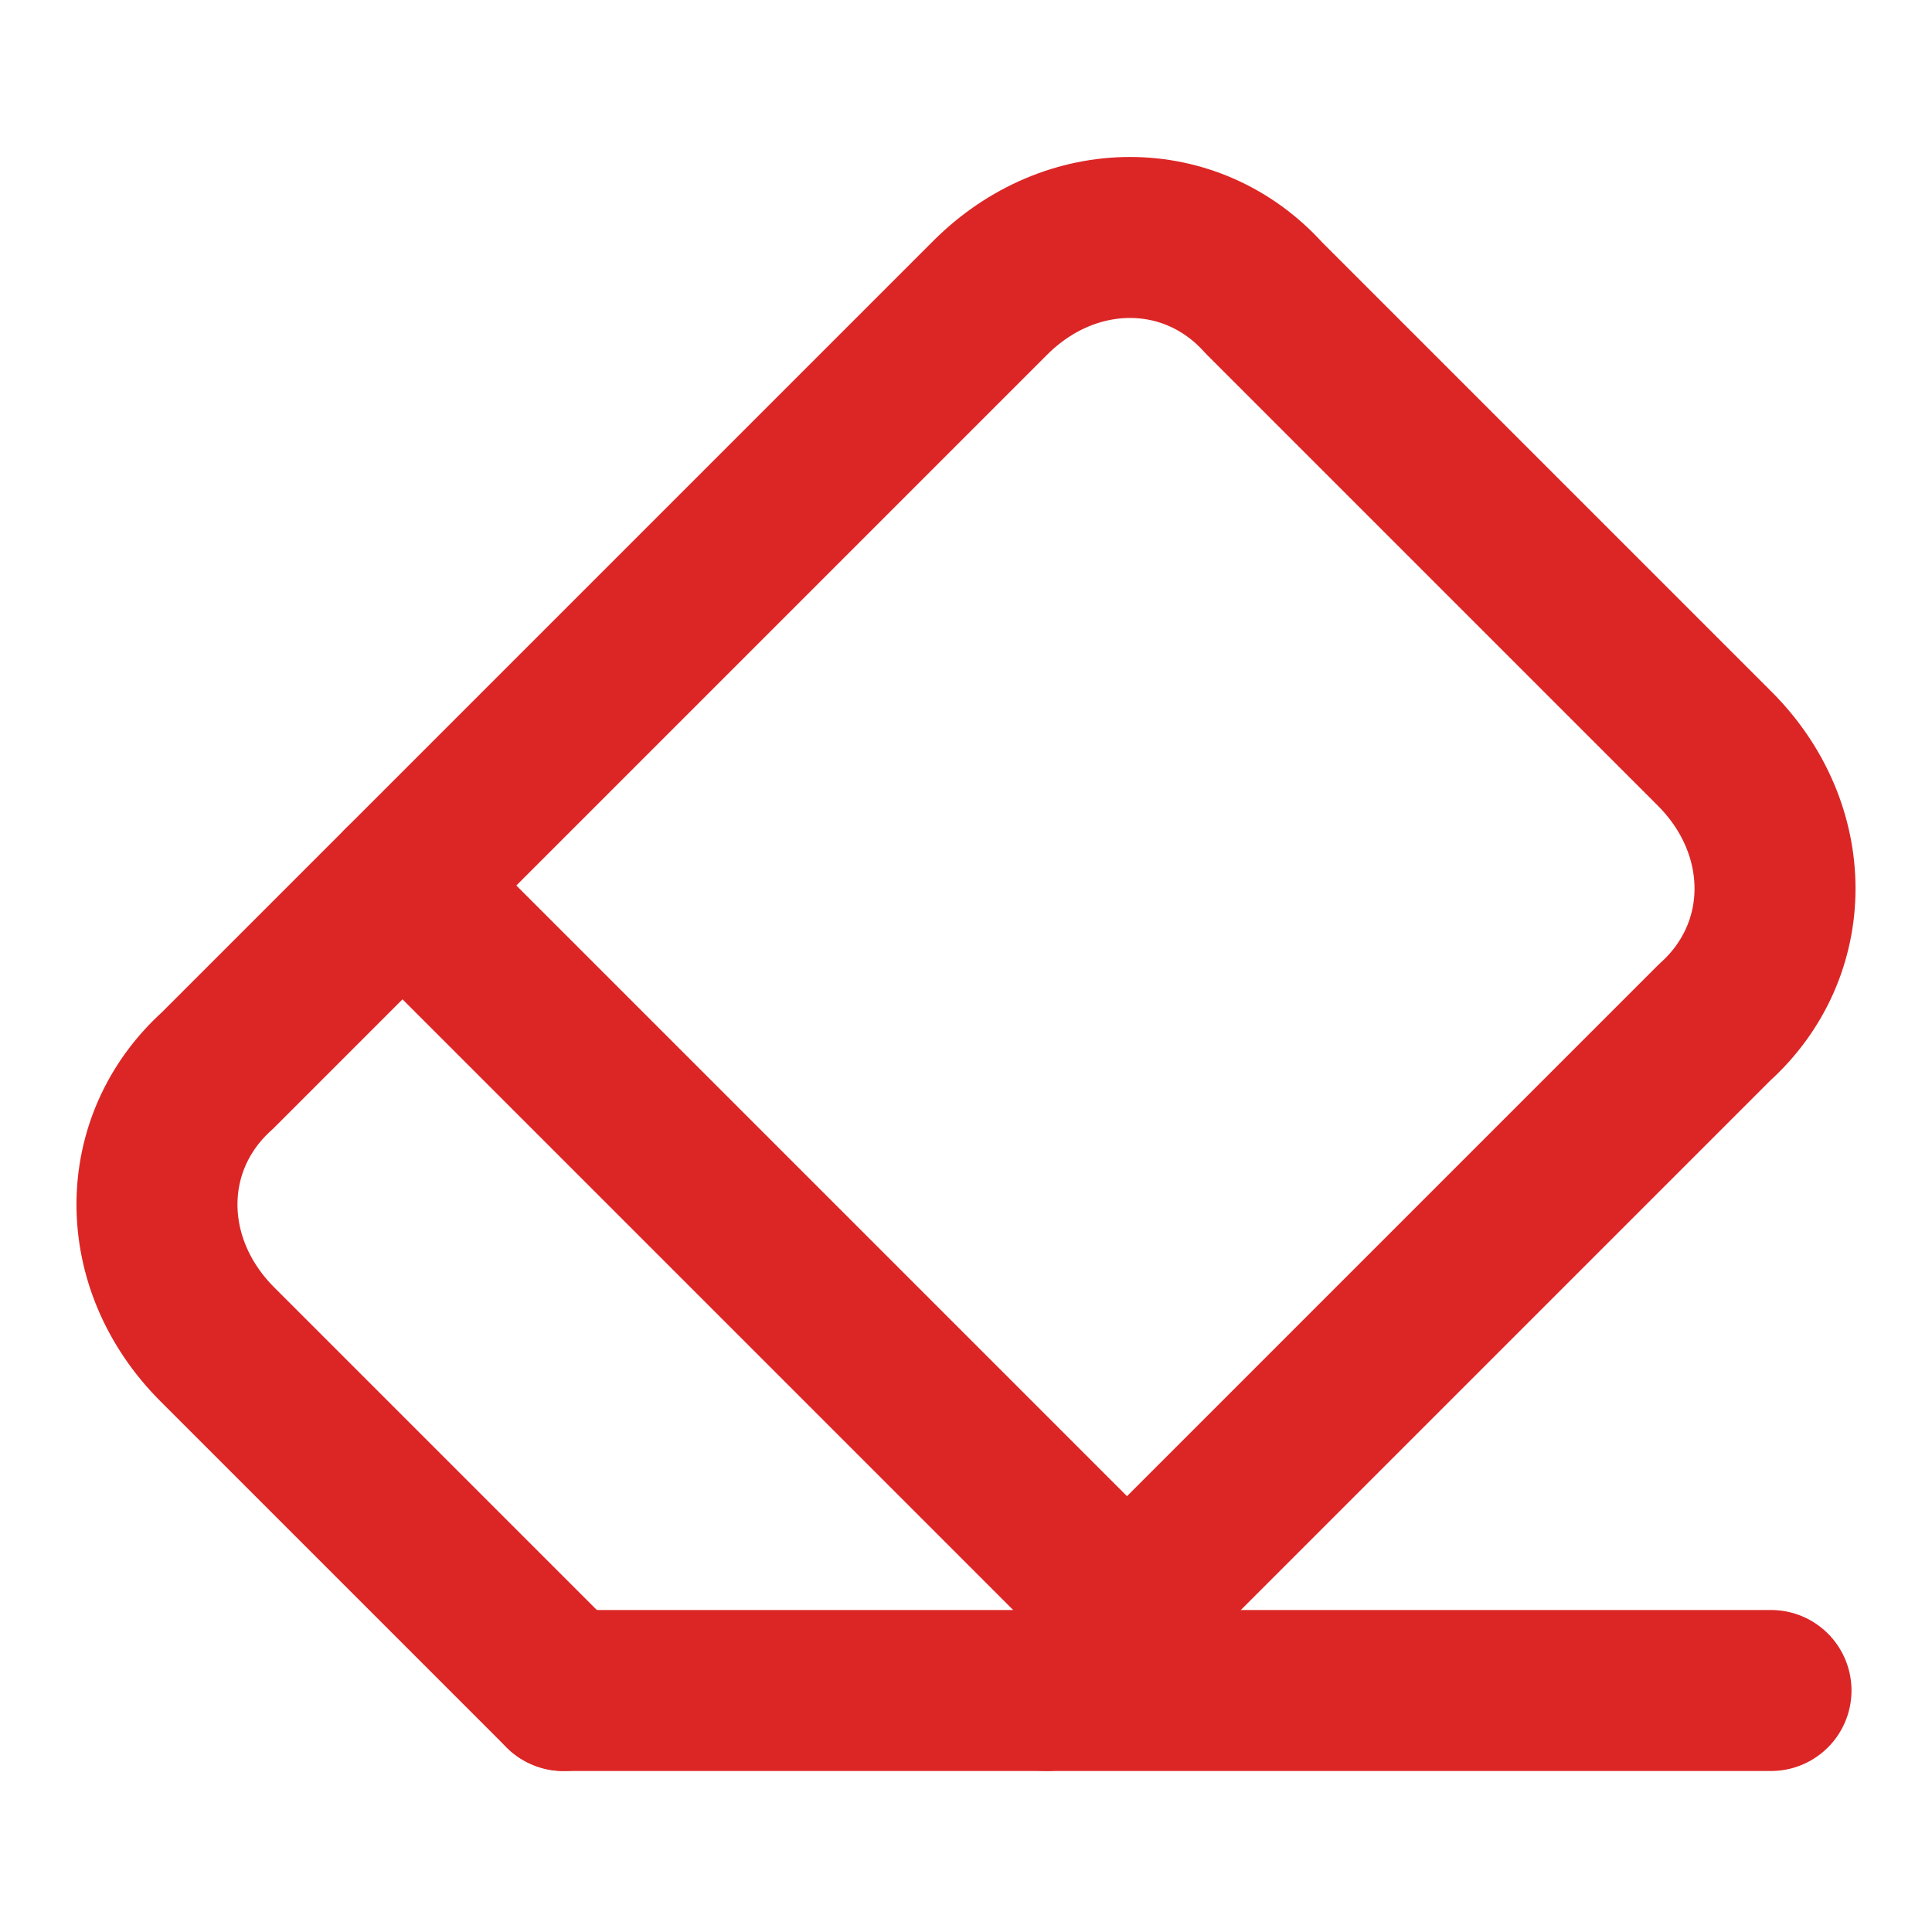
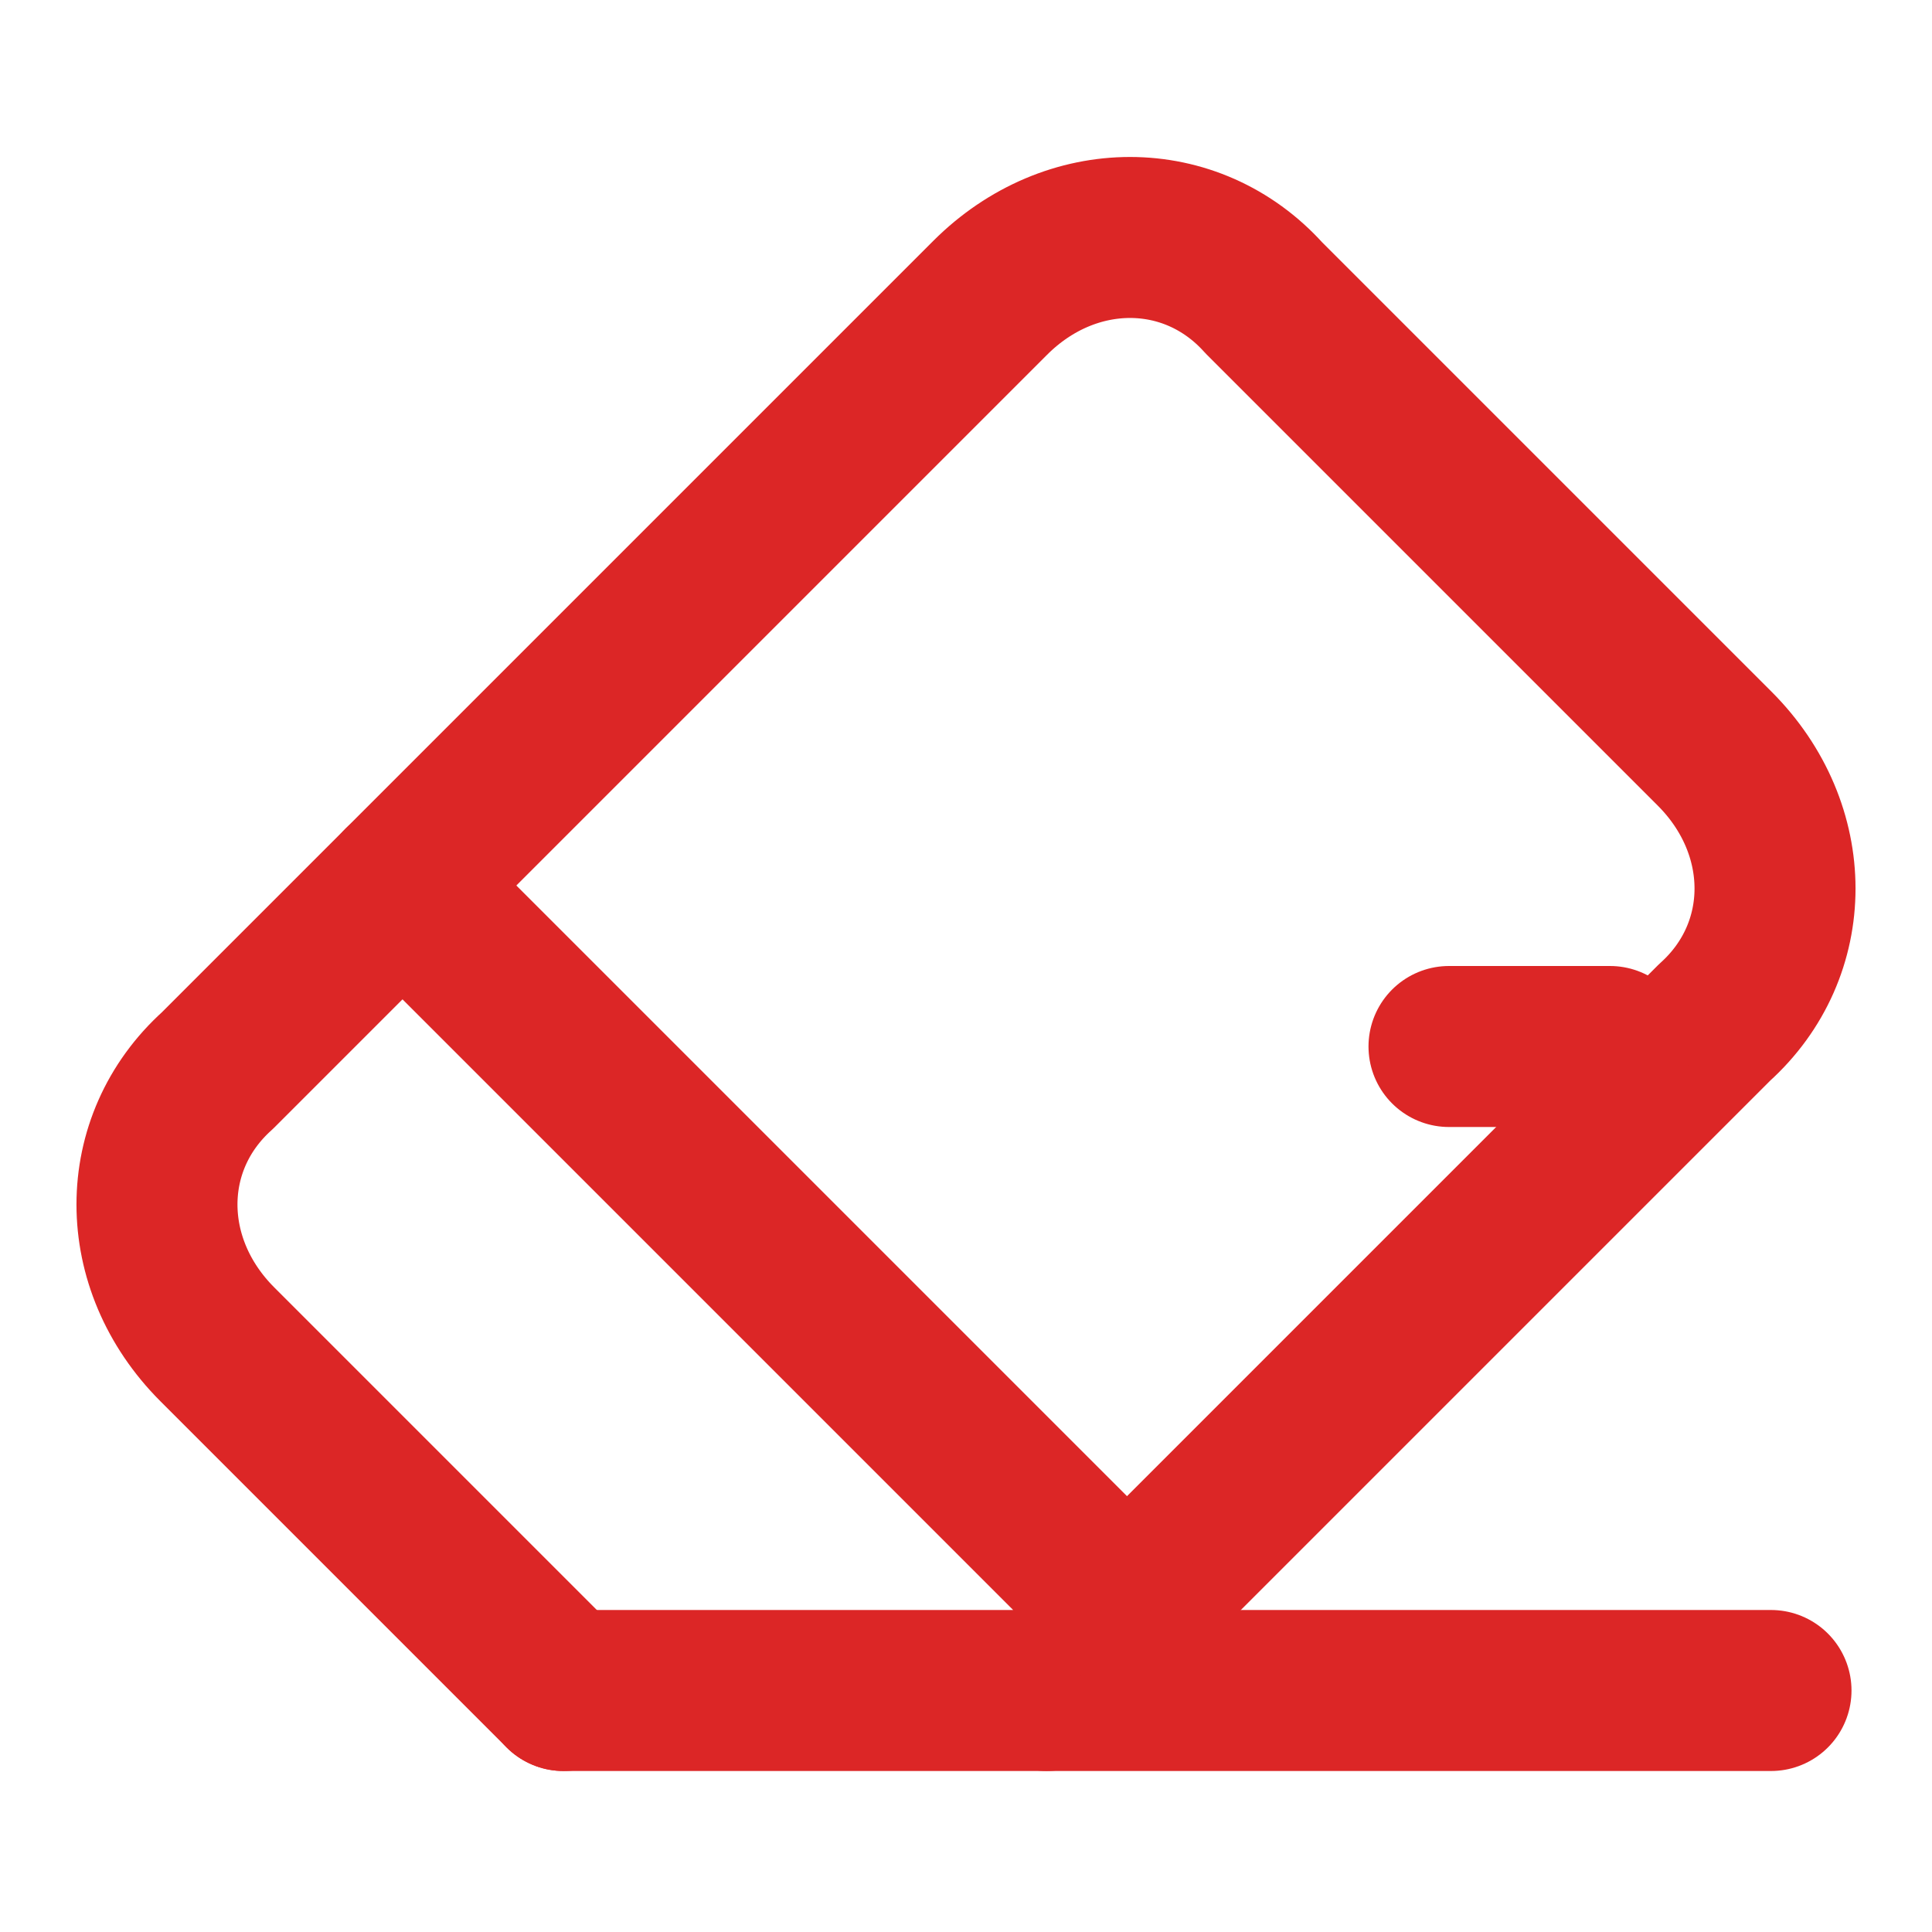
<svg xmlns="http://www.w3.org/2000/svg" viewBox="0 0 24 24" width="24" height="24" fill="none" stroke="#DC2626" stroke-width="2" stroke-linecap="round" stroke-linejoin="round">
  <path d="m7 21-4.3-4.3c-1-1-1-2.5 0-3.4l9.6-9.6c1-1 2.5-1 3.4 0l5.6 5.6c1 1 1 2.5 0 3.4L13 21" />
  <path d="M22 21H7" />
-   <path d="m5 11 9 9" />
+   <line x1="5" y1="11" x2="14" y2="20" />
+   <line x1="18" y1="13" x2="21" y2="13" stroke-dasharray="2 2" />
</svg>
